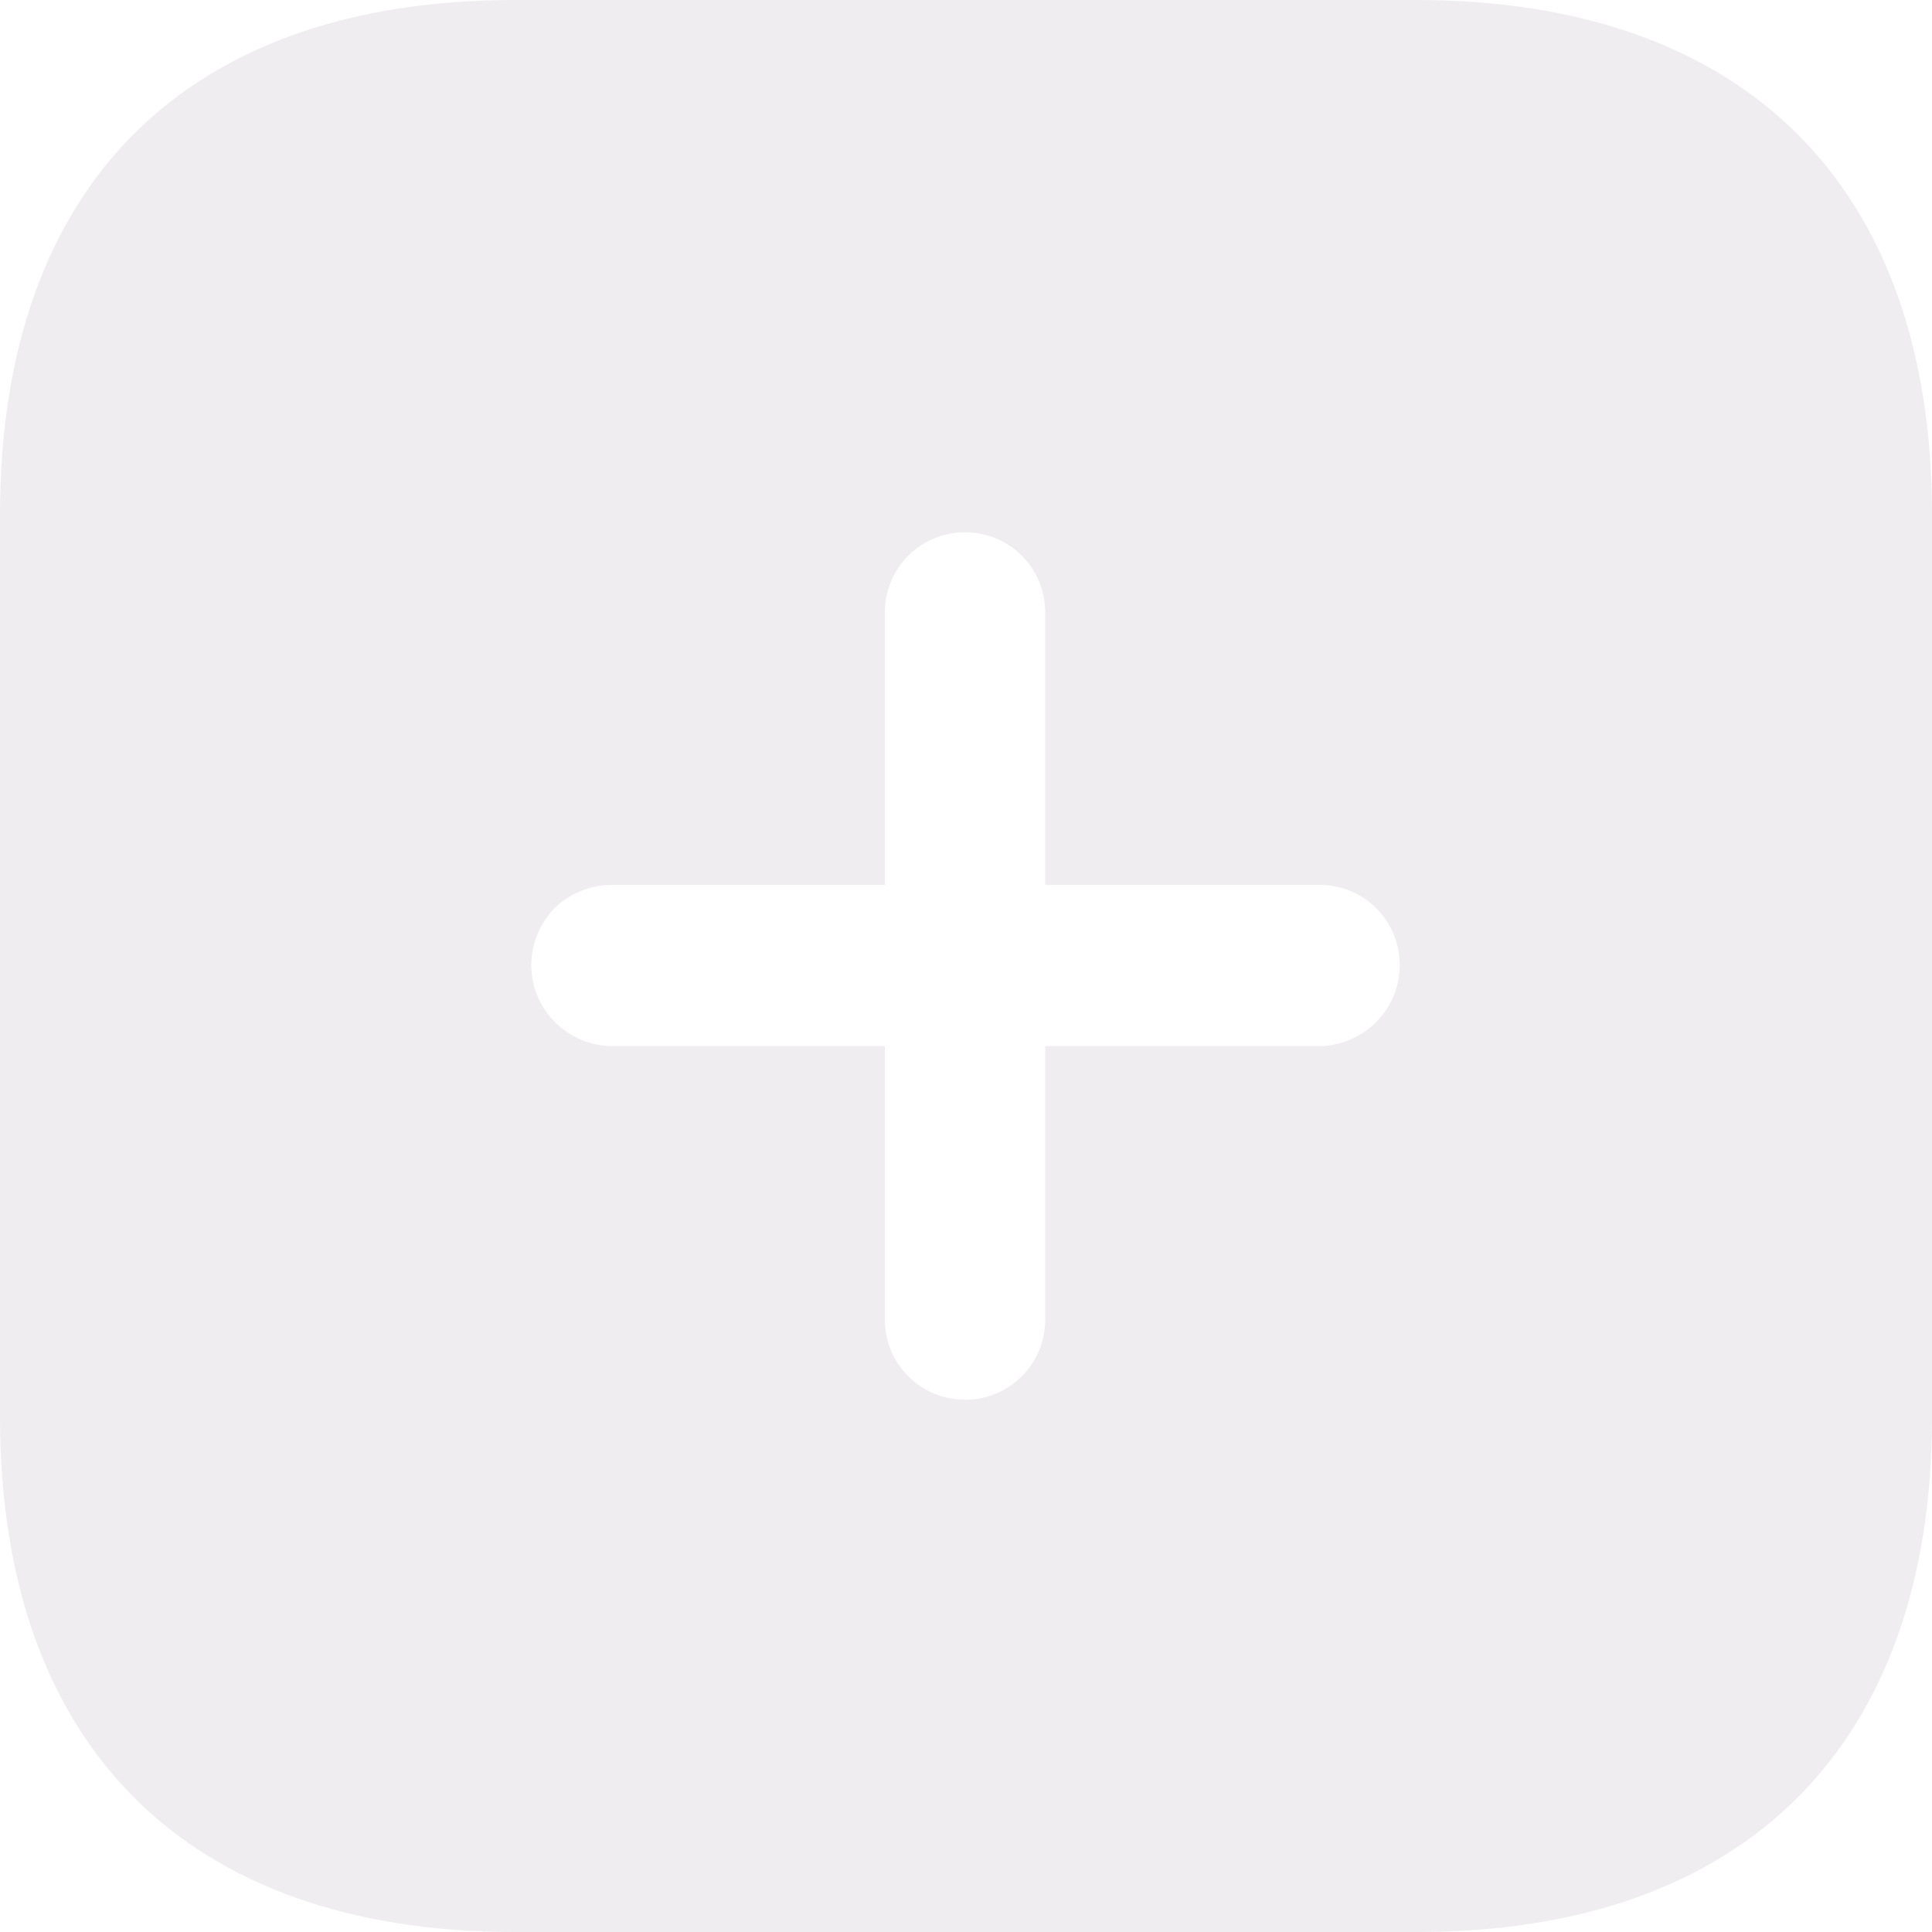
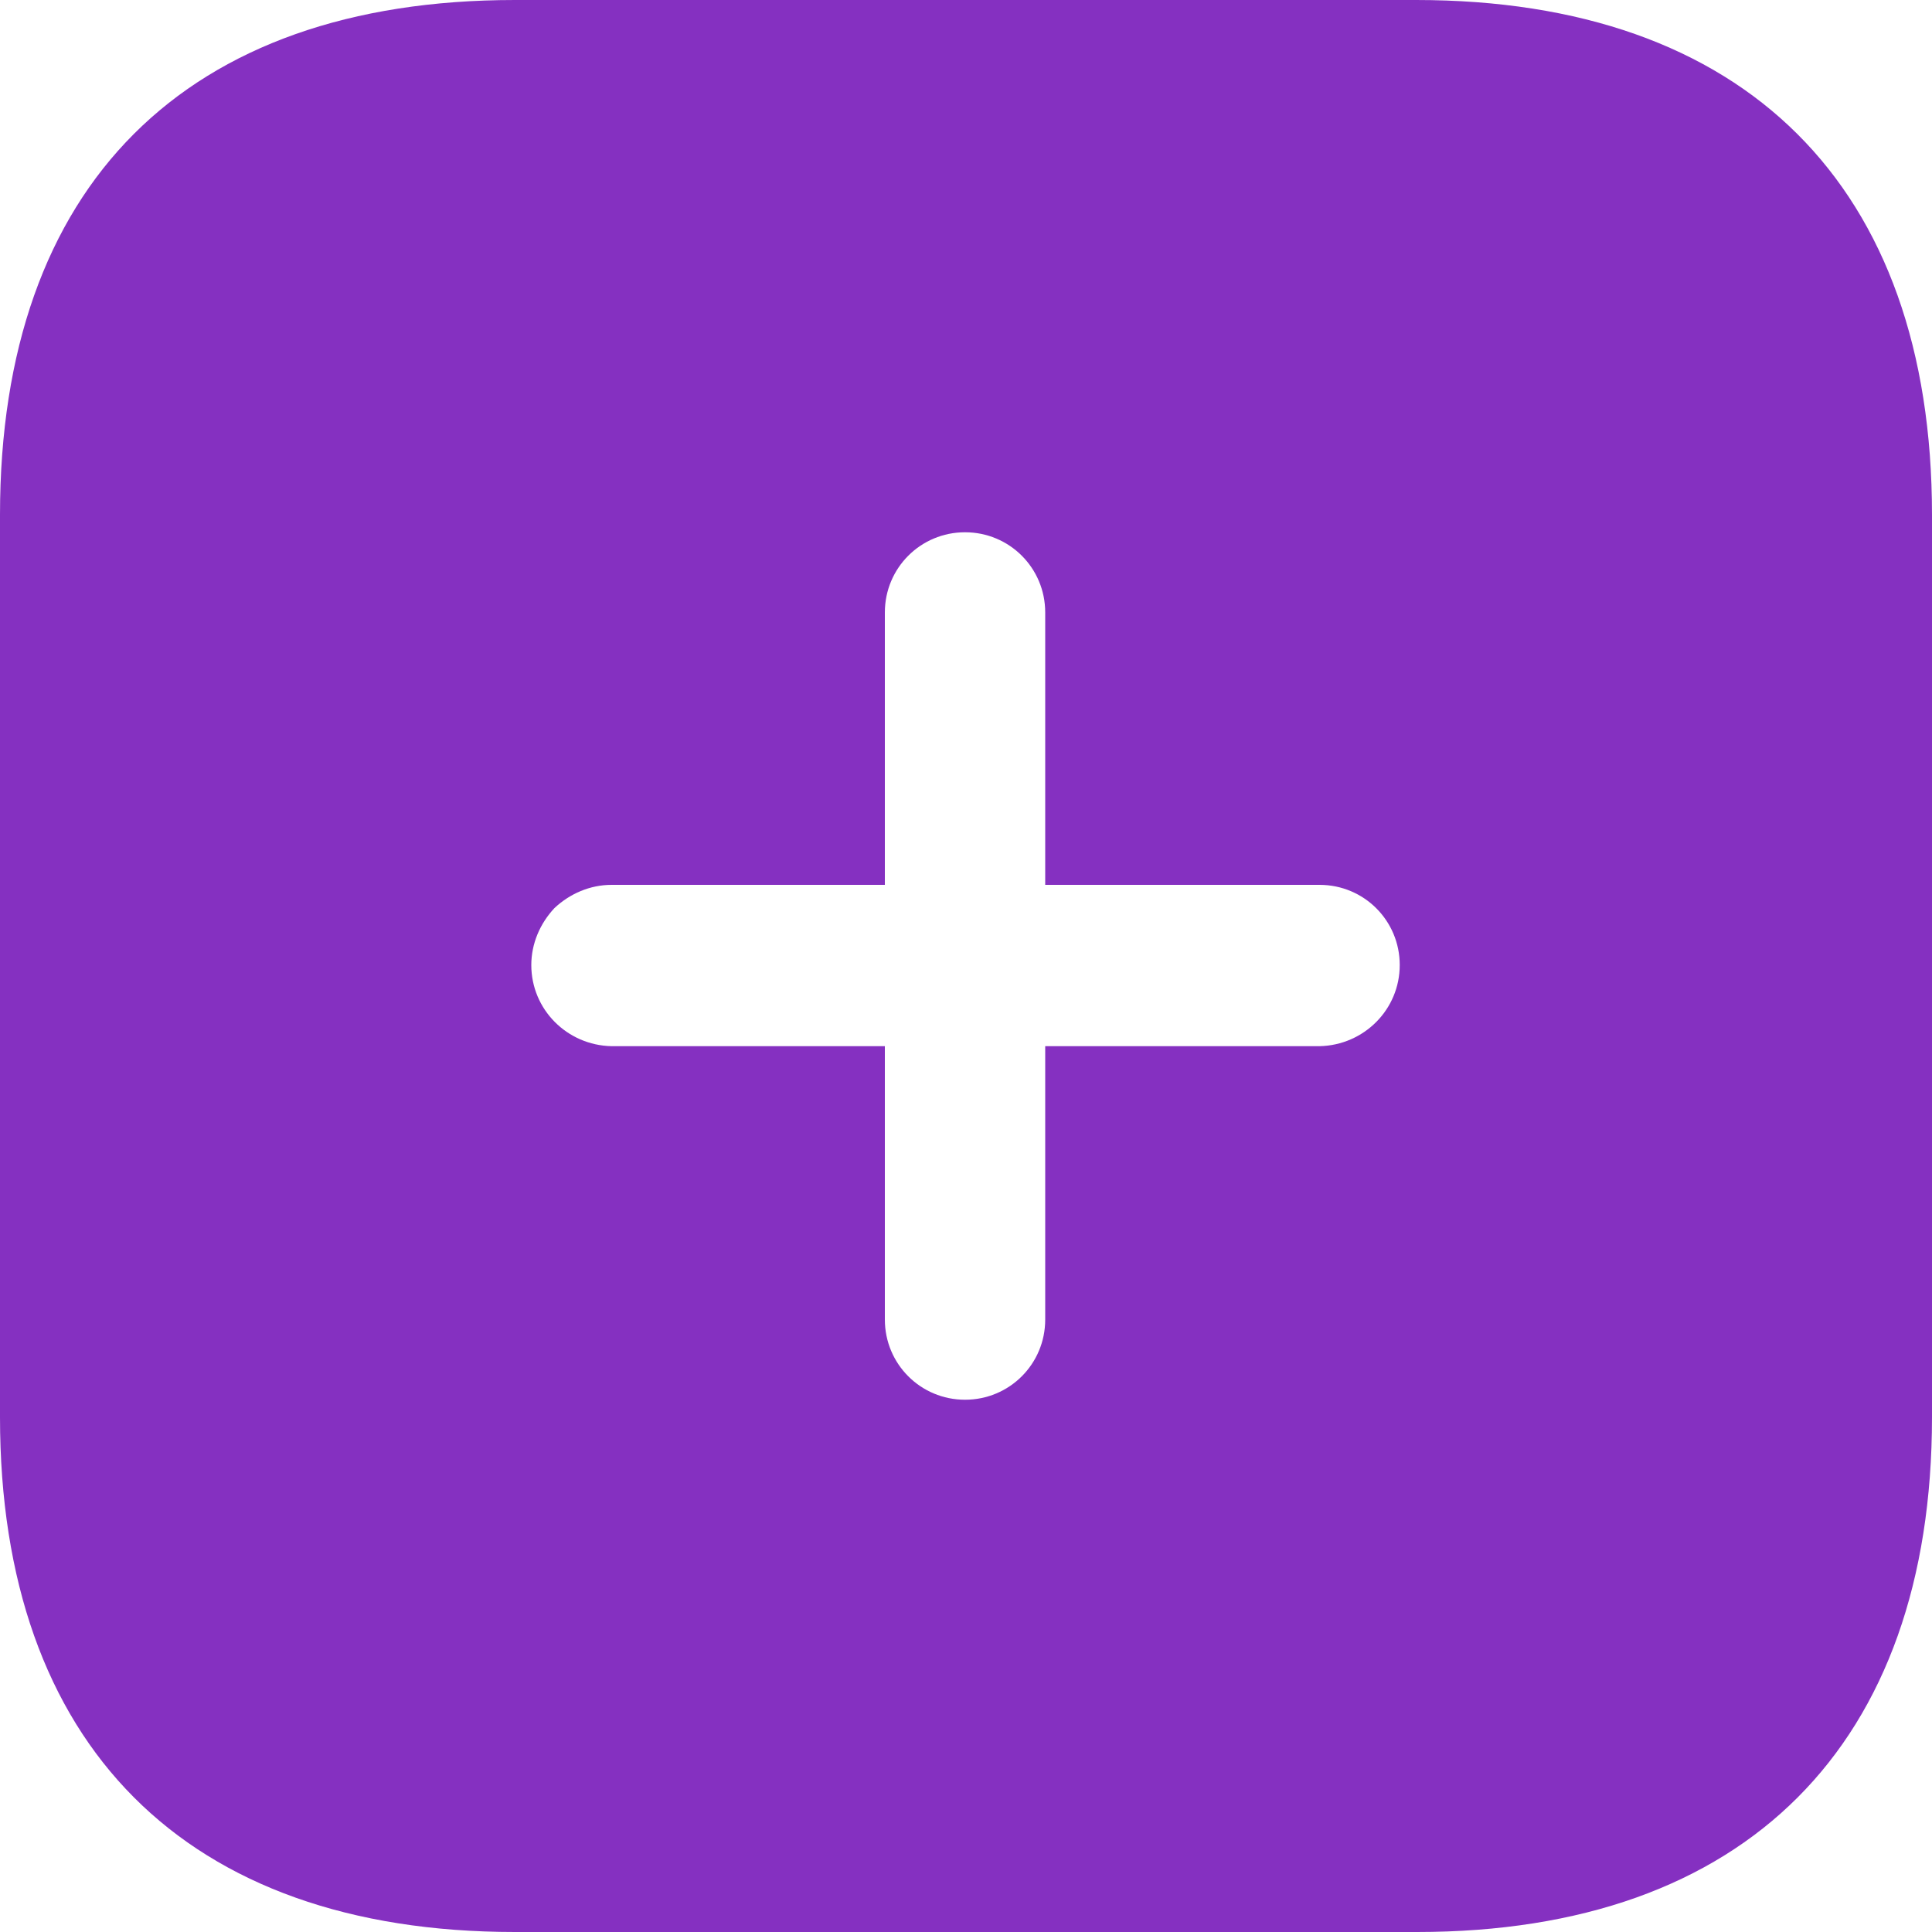
<svg xmlns="http://www.w3.org/2000/svg" width="100" height="100" viewBox="0 0 100 100" fill="none">
-   <path d="M73.3 0C90.3 0 100 9.6 100 26.65V73.35C100 90.3 90.35 100 73.35 100H26.65C9.6 100 0 90.3 0 73.35V26.65C0 9.6 9.6 0 26.65 0H73.3ZM49.95 27.55C47.65 27.55 45.8 29.4 45.8 31.7V45.8H31.65C30.55 45.8 29.5 46.25 28.7 47C27.95 47.8 27.5 48.845 27.5 49.95C27.5 52.25 29.35 54.1 31.65 54.15H45.8V68.3C45.8 70.6 47.65 72.45 49.95 72.45C52.25 72.45 54.1 70.6 54.1 68.3V54.15H68.3C70.6 54.1 72.45 52.25 72.45 49.95C72.45 47.65 70.6 45.8 68.3 45.8H54.1V31.7C54.1 29.4 52.25 27.55 49.95 27.55Z" fill="#F0EDF1" />
+   <path d="M73.3 0C90.3 0 100 9.6 100 26.65V73.35C100 90.3 90.35 100 73.35 100H26.65C9.6 100 0 90.3 0 73.35V26.65C0 9.6 9.6 0 26.65 0H73.3ZM49.95 27.55C47.65 27.55 45.8 29.4 45.8 31.7V45.8H31.65C30.55 45.8 29.5 46.25 28.7 47C27.95 47.8 27.5 48.845 27.5 49.95C27.5 52.25 29.35 54.1 31.65 54.15H45.8V68.3C45.8 70.6 47.65 72.45 49.95 72.45C52.25 72.45 54.1 70.6 54.1 68.3V54.15H68.3C70.6 54.1 72.45 52.25 72.45 49.95C72.45 47.65 70.6 45.8 68.3 45.8H54.1V31.7C54.1 29.4 52.25 27.55 49.95 27.55Z" fill="#8530C1" />
</svg>
